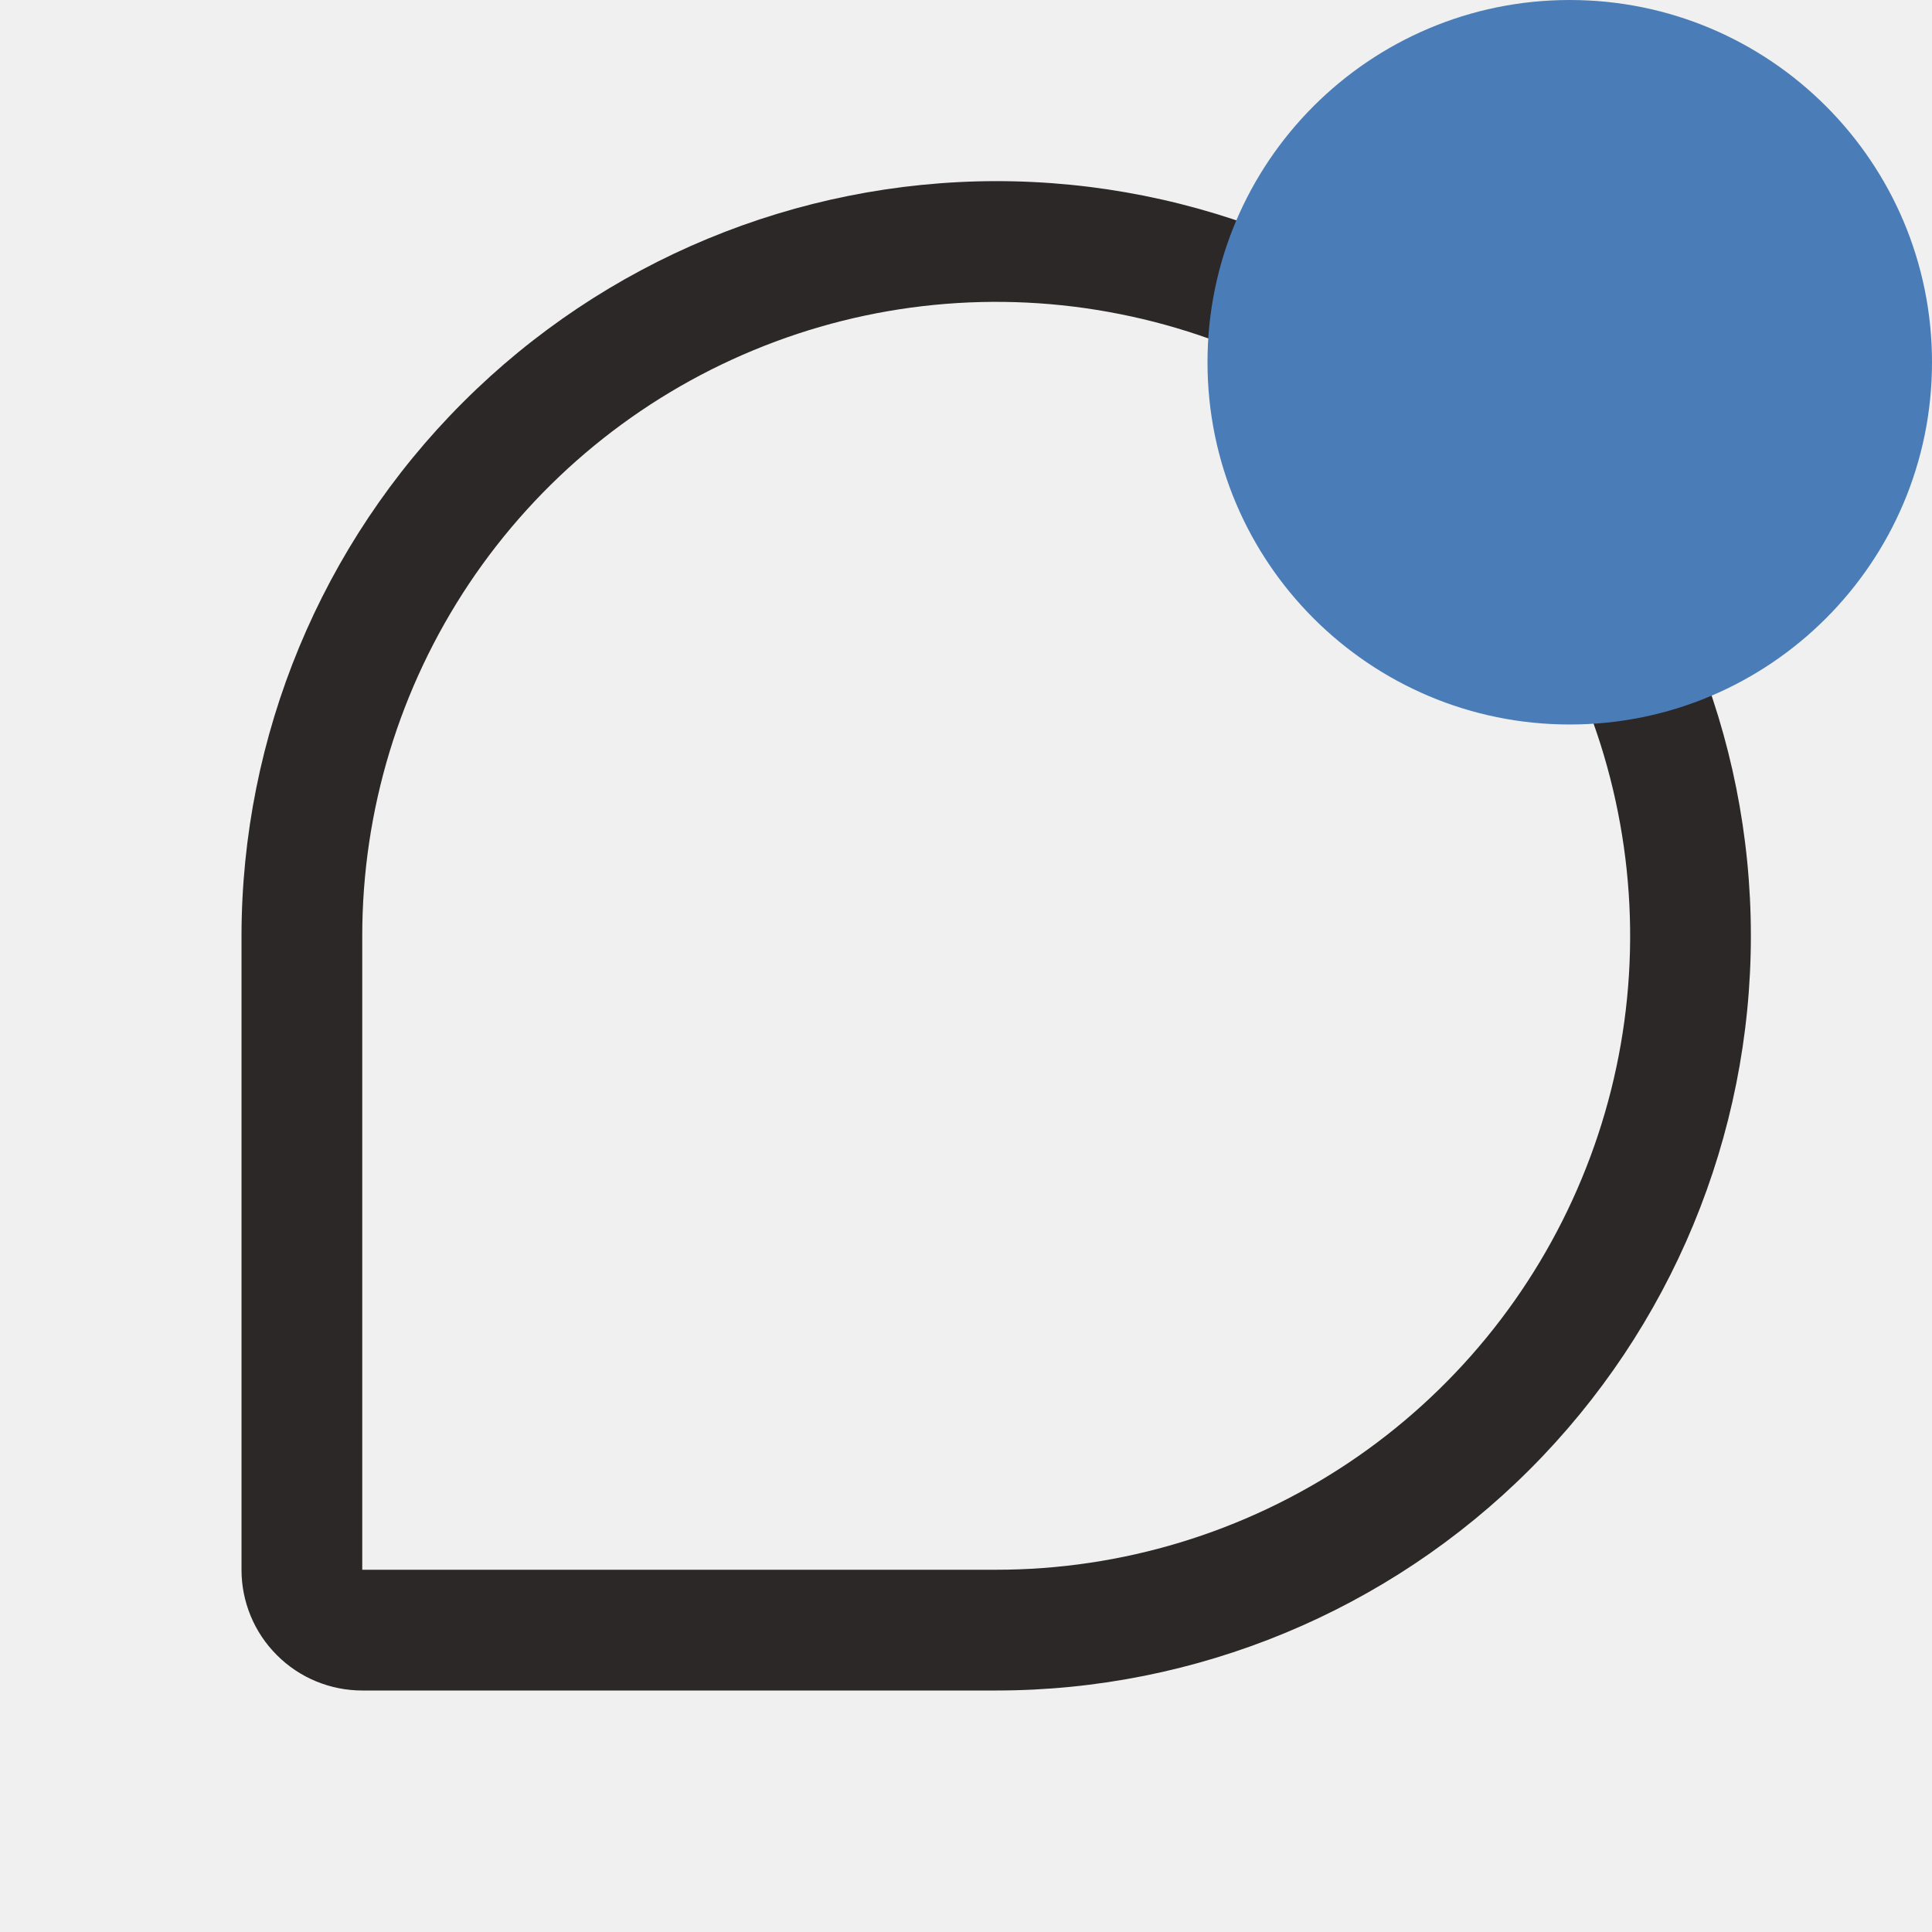
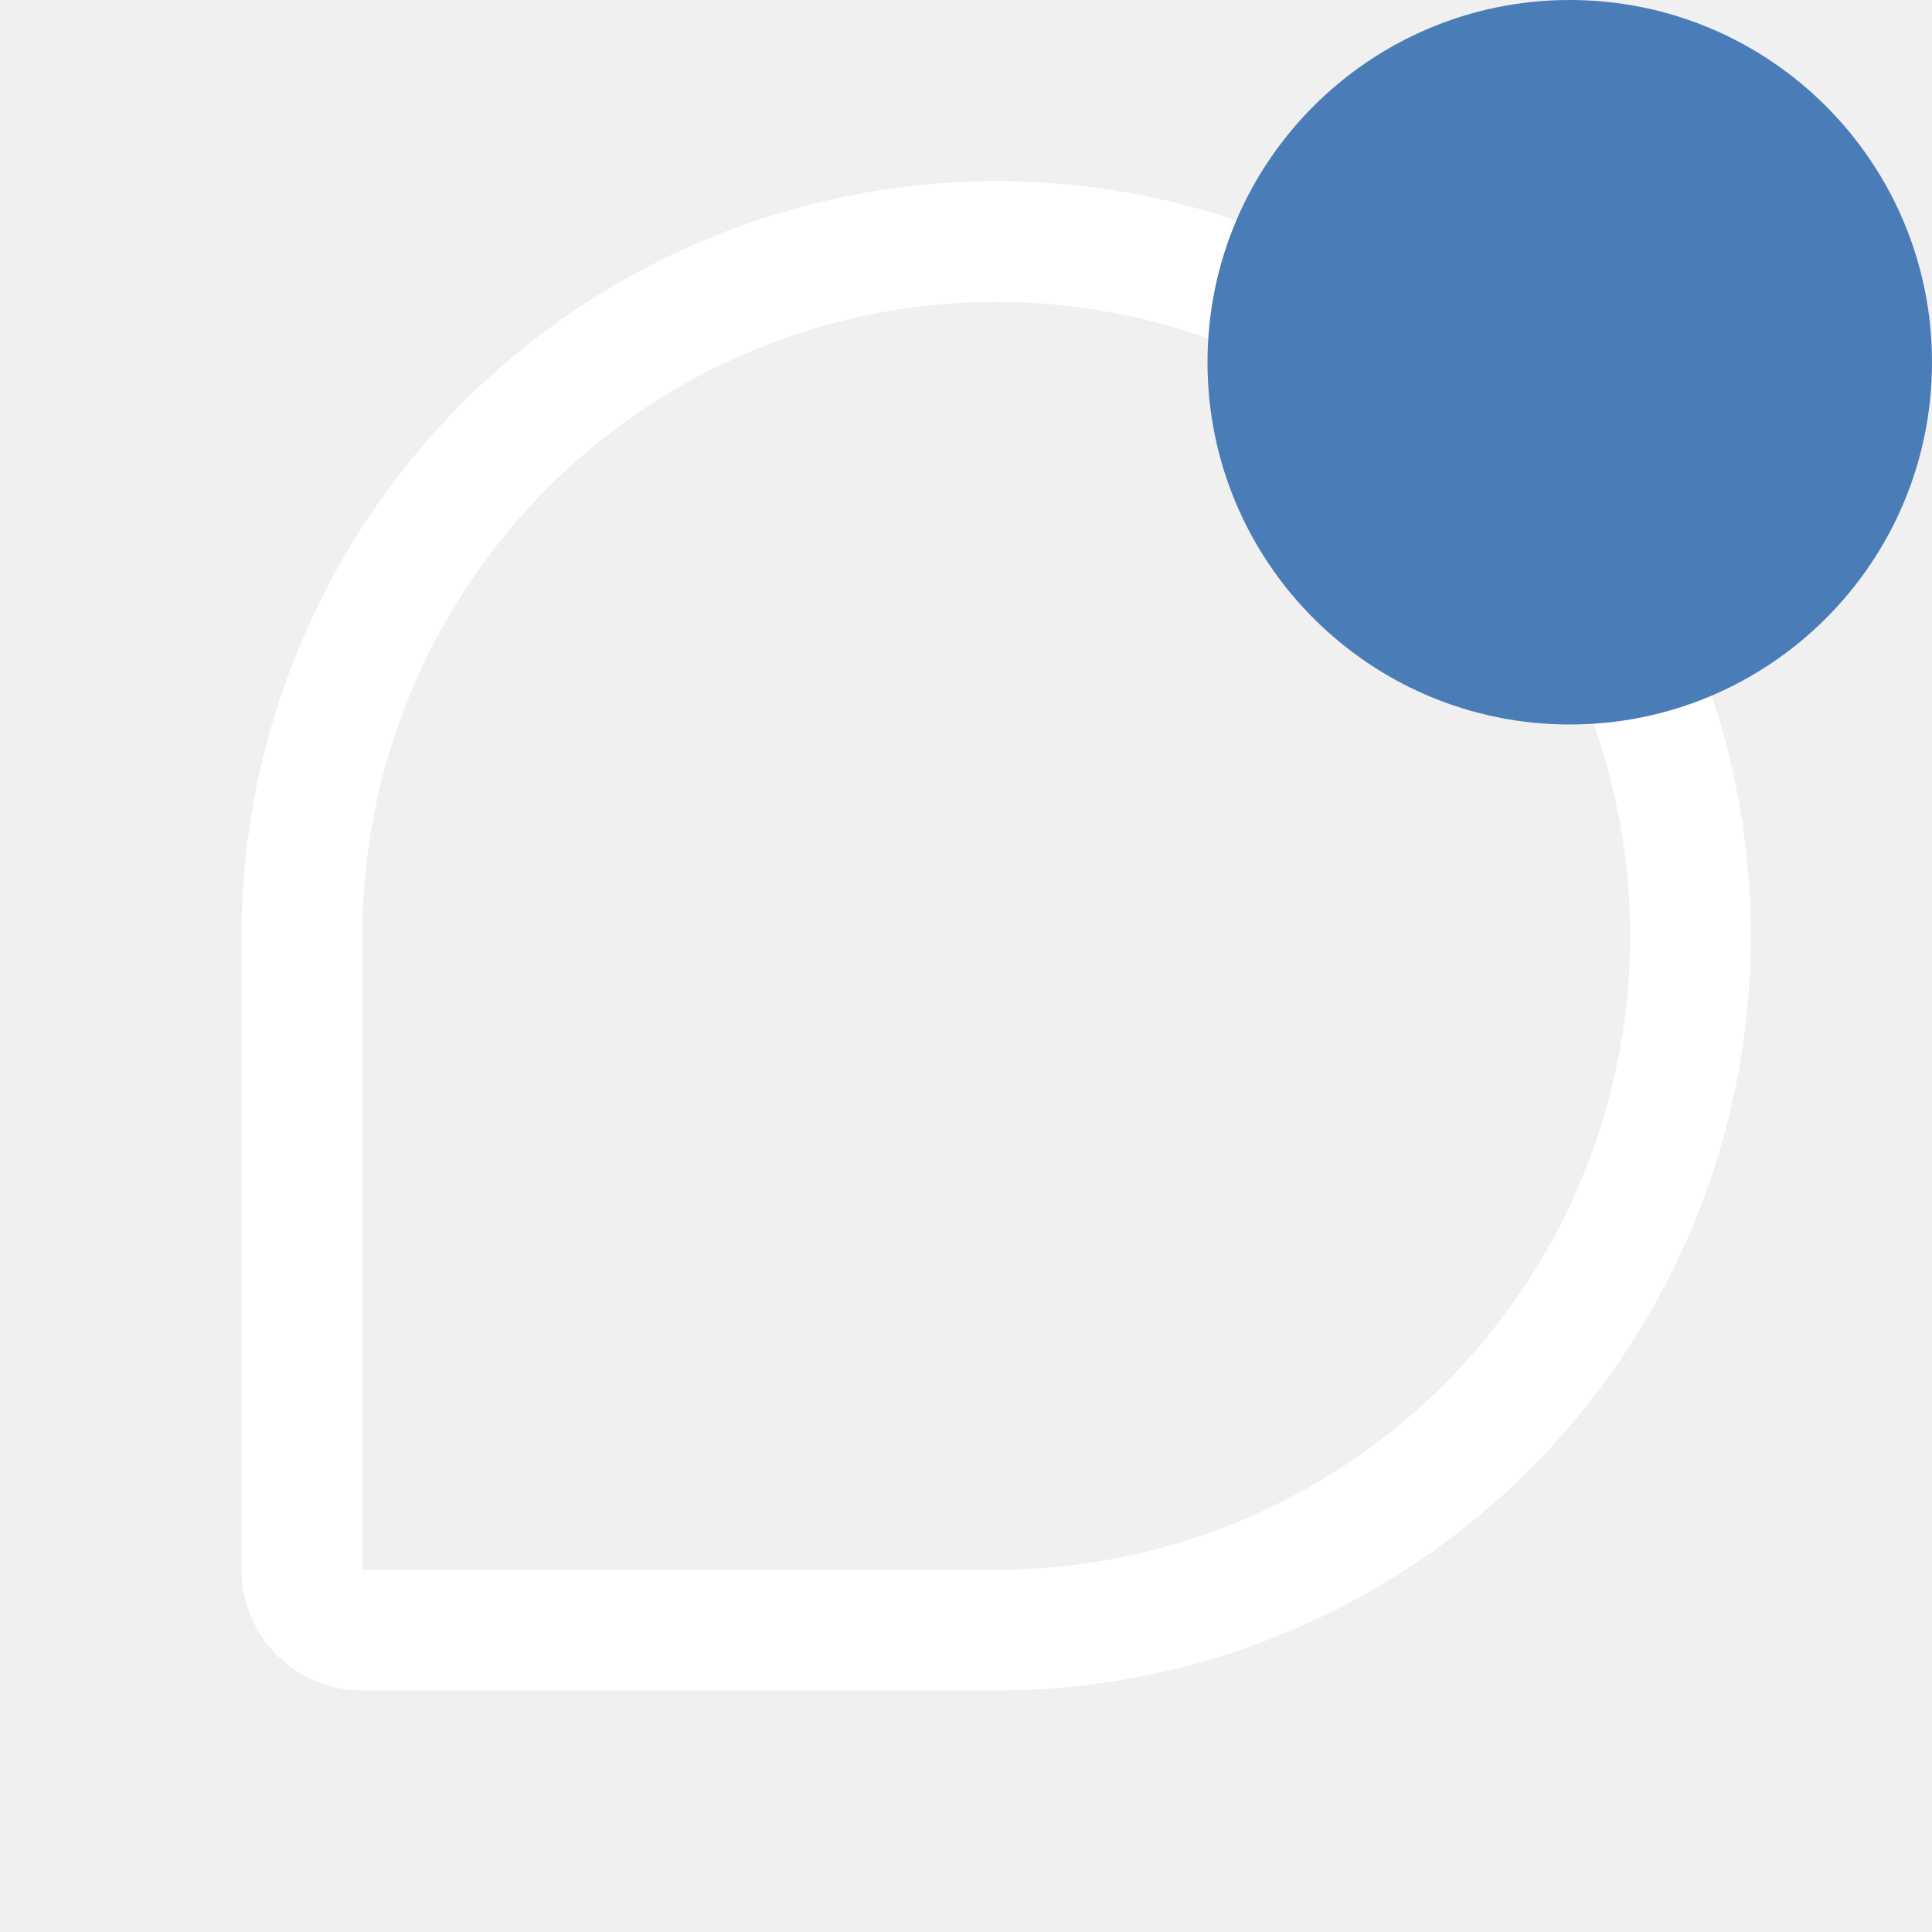
<svg xmlns="http://www.w3.org/2000/svg" width="16" height="16" viewBox="0 0 16 16" fill="none">
-   <path d="M8.25 1.5C6.593 1.502 5.004 2.161 3.833 3.333C2.661 4.504 2.002 6.093 2 7.75V13C2 13.265 2.105 13.52 2.293 13.707C2.48 13.895 2.735 14 3 14H8.25C9.908 14 11.497 13.341 12.669 12.169C13.841 10.997 14.5 9.408 14.5 7.75C14.5 6.092 13.841 4.503 12.669 3.331C11.497 2.158 9.908 1.5 8.25 1.5ZM8.25 13H3V7.75C3 6.712 3.308 5.697 3.885 4.833C4.462 3.97 5.282 3.297 6.241 2.9C7.2 2.502 8.256 2.398 9.274 2.601C10.293 2.803 11.228 3.303 11.962 4.038C12.697 4.772 13.197 5.707 13.399 6.726C13.602 7.744 13.498 8.8 13.1 9.759C12.703 10.718 12.03 11.538 11.167 12.115C10.303 12.692 9.288 13 8.25 13Z" fill="#2C2828" />
+   <path d="M8.25 1.5C6.593 1.502 5.004 2.161 3.833 3.333C2.661 4.504 2.002 6.093 2 7.75V13C2 13.265 2.105 13.52 2.293 13.707C2.48 13.895 2.735 14 3 14H8.25C9.908 14 11.497 13.341 12.669 12.169C13.841 10.997 14.5 9.408 14.5 7.75C14.5 6.092 13.841 4.503 12.669 3.331C11.497 2.158 9.908 1.5 8.25 1.5ZM8.25 13H3V7.75C3 6.712 3.308 5.697 3.885 4.833C4.462 3.97 5.282 3.297 6.241 2.9C7.2 2.502 8.256 2.398 9.274 2.601C10.293 2.803 11.228 3.303 11.962 4.038C12.697 4.772 13.197 5.707 13.399 6.726C13.602 7.744 13.498 8.8 13.1 9.759C12.703 10.718 12.03 11.538 11.167 12.115C10.303 12.692 9.288 13 8.25 13Z" fill="white" />
  <circle cx="13" cy="3" r="3" fill="#4A7DB8" />
</svg>
